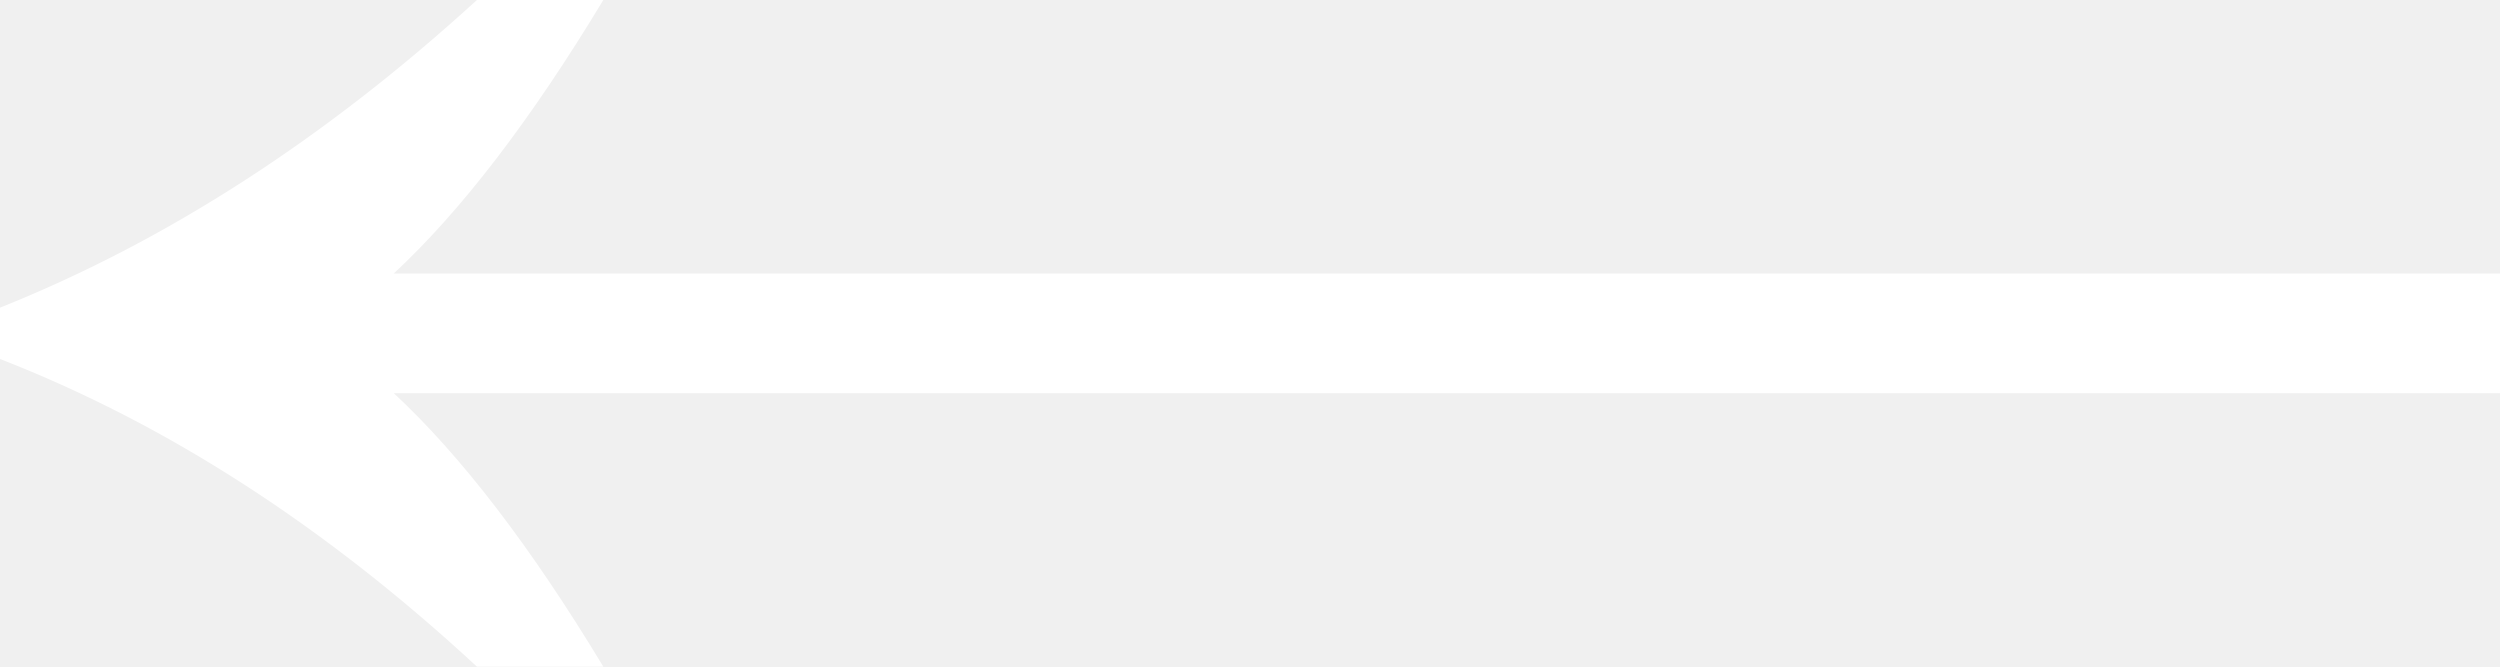
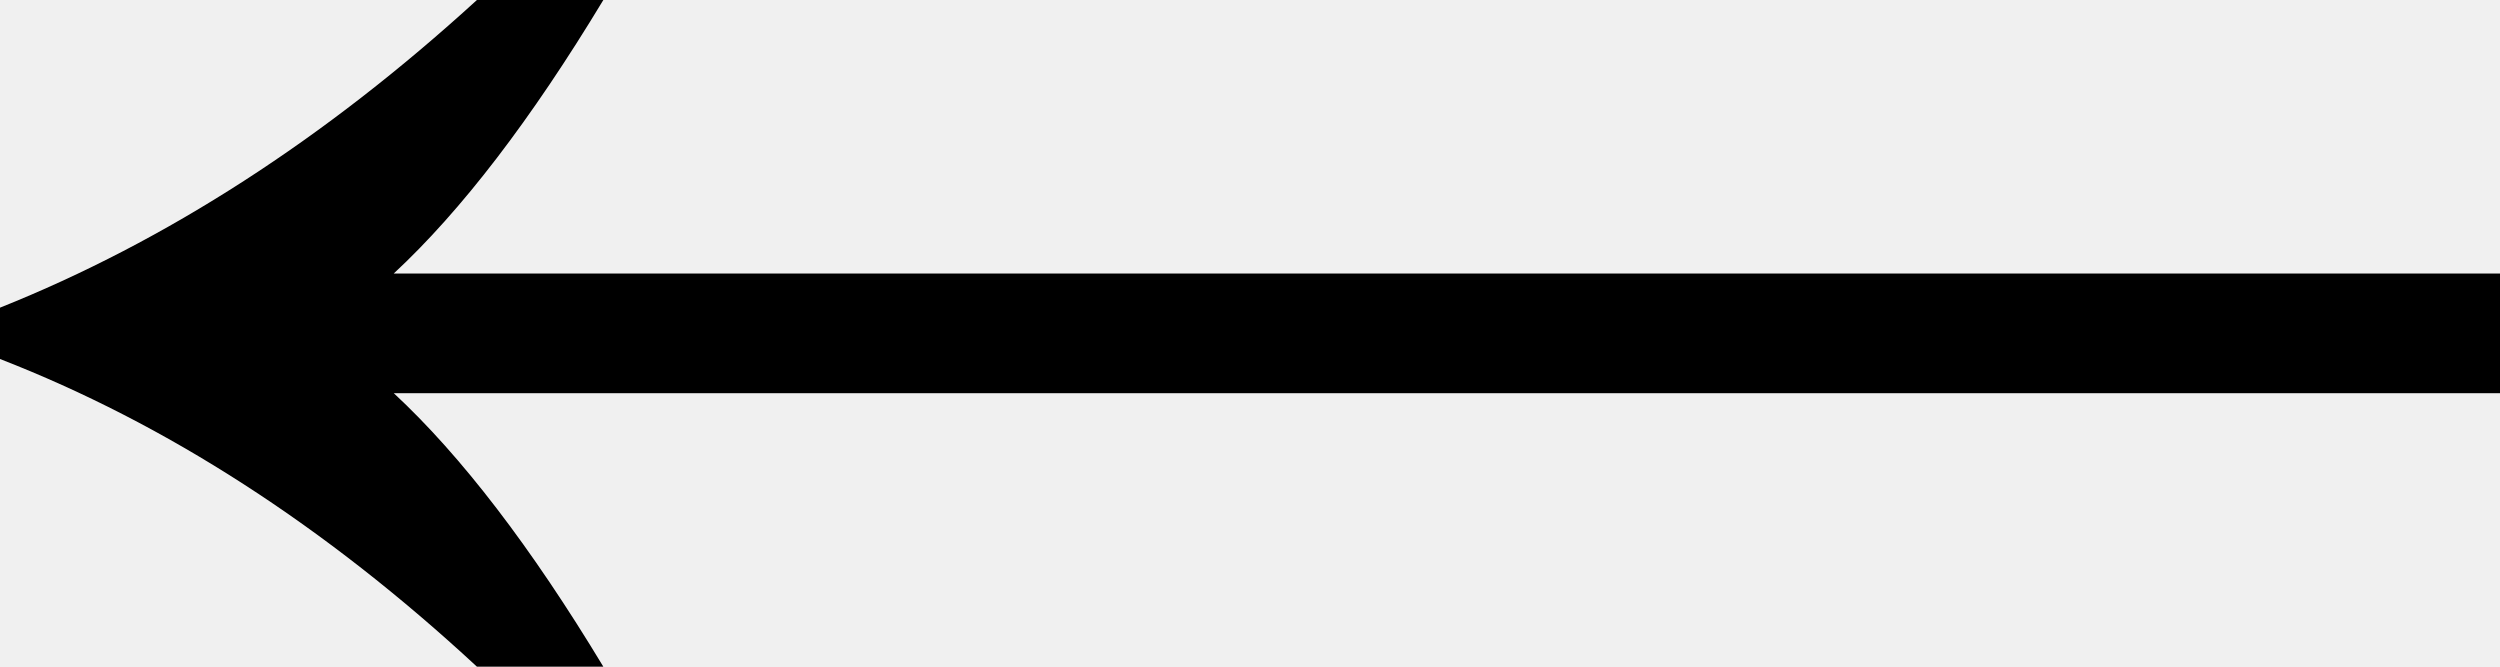
- <svg xmlns="http://www.w3.org/2000/svg" width="30" height="8" viewBox="0 0 30 8" fill="none">
-   <path d="M5.723 8C3.902 6.313 1.994 5.083 0 4.308V3.692C1.994 2.895 3.902 1.664 5.723 0H7.24C6.373 1.436 5.535 2.53 4.725 3.282H30V4.718H4.725C5.535 5.47 6.373 6.564 7.24 8H5.723Z" fill="white" />
+ <svg xmlns="http://www.w3.org/2000/svg" width="30" height="8" viewBox="0 0 30 8">
+   <path d="M5.723 8C3.902 6.313 1.994 5.083 0 4.308V3.692C1.994 2.895 3.902 1.664 5.723 0H7.24C6.373 1.436 5.535 2.53 4.725 3.282H30V4.718H4.725C5.535 5.47 6.373 6.564 7.24 8H5.723Z" />
</svg>
